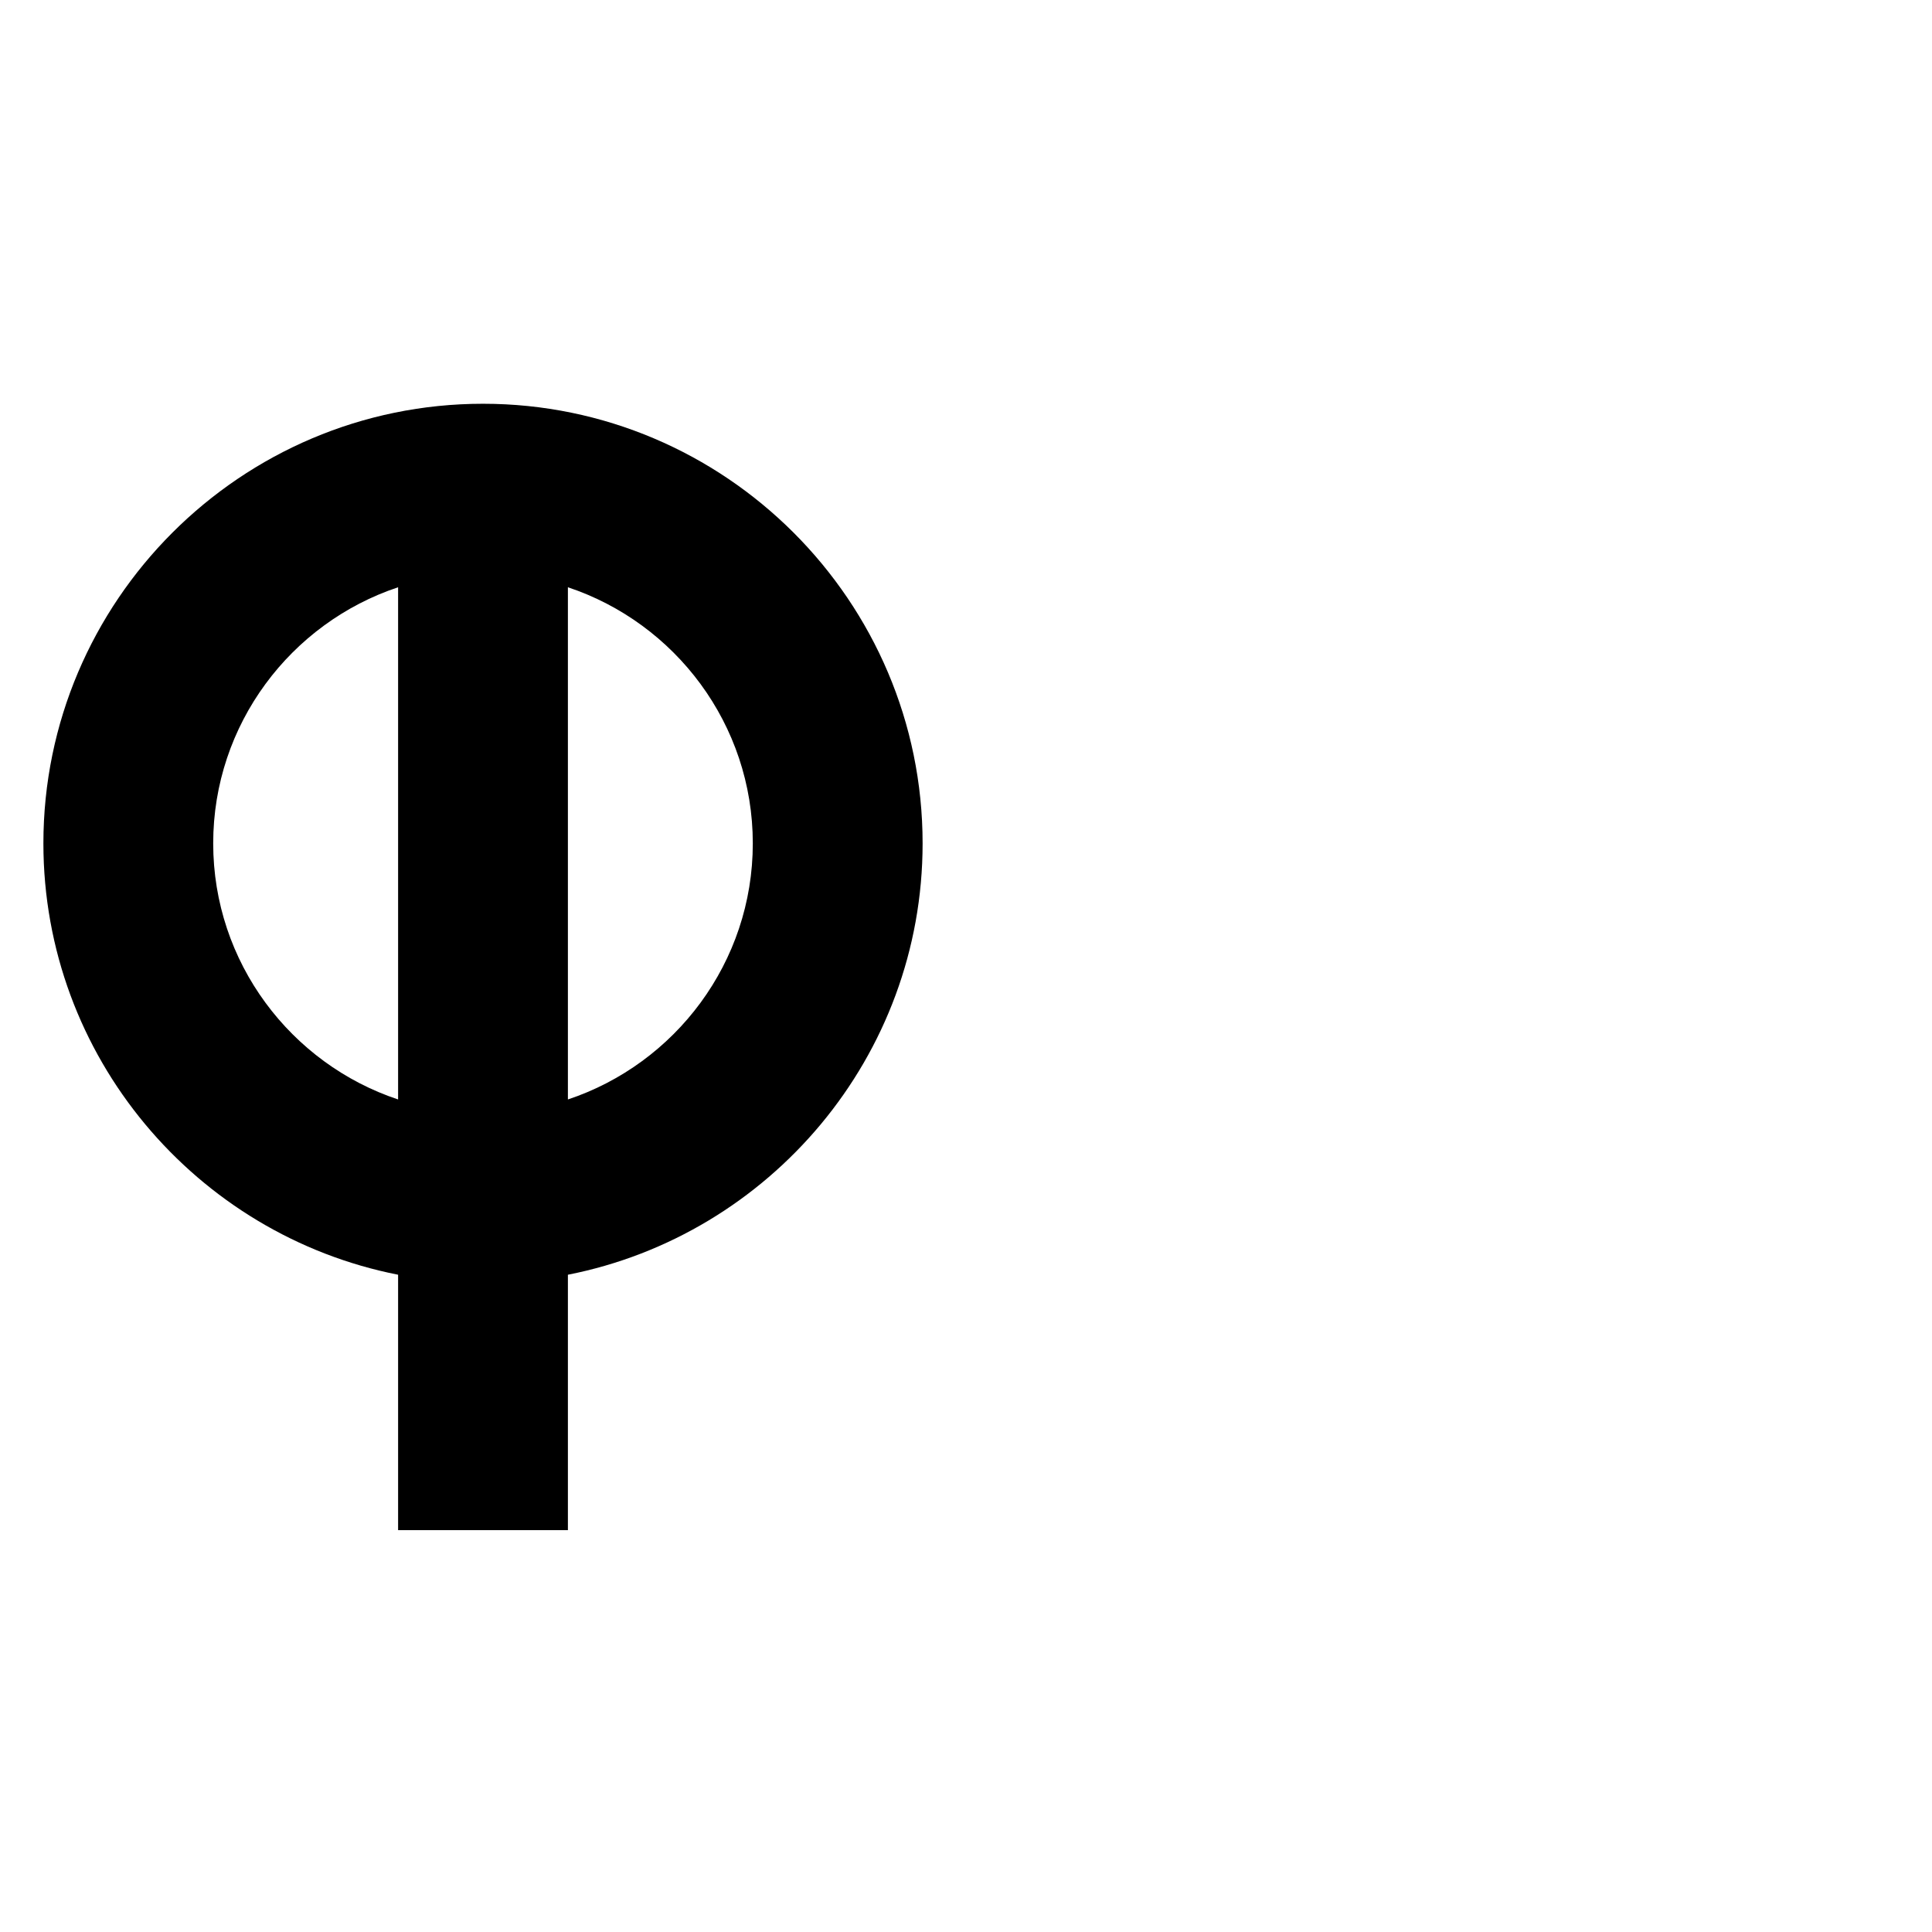
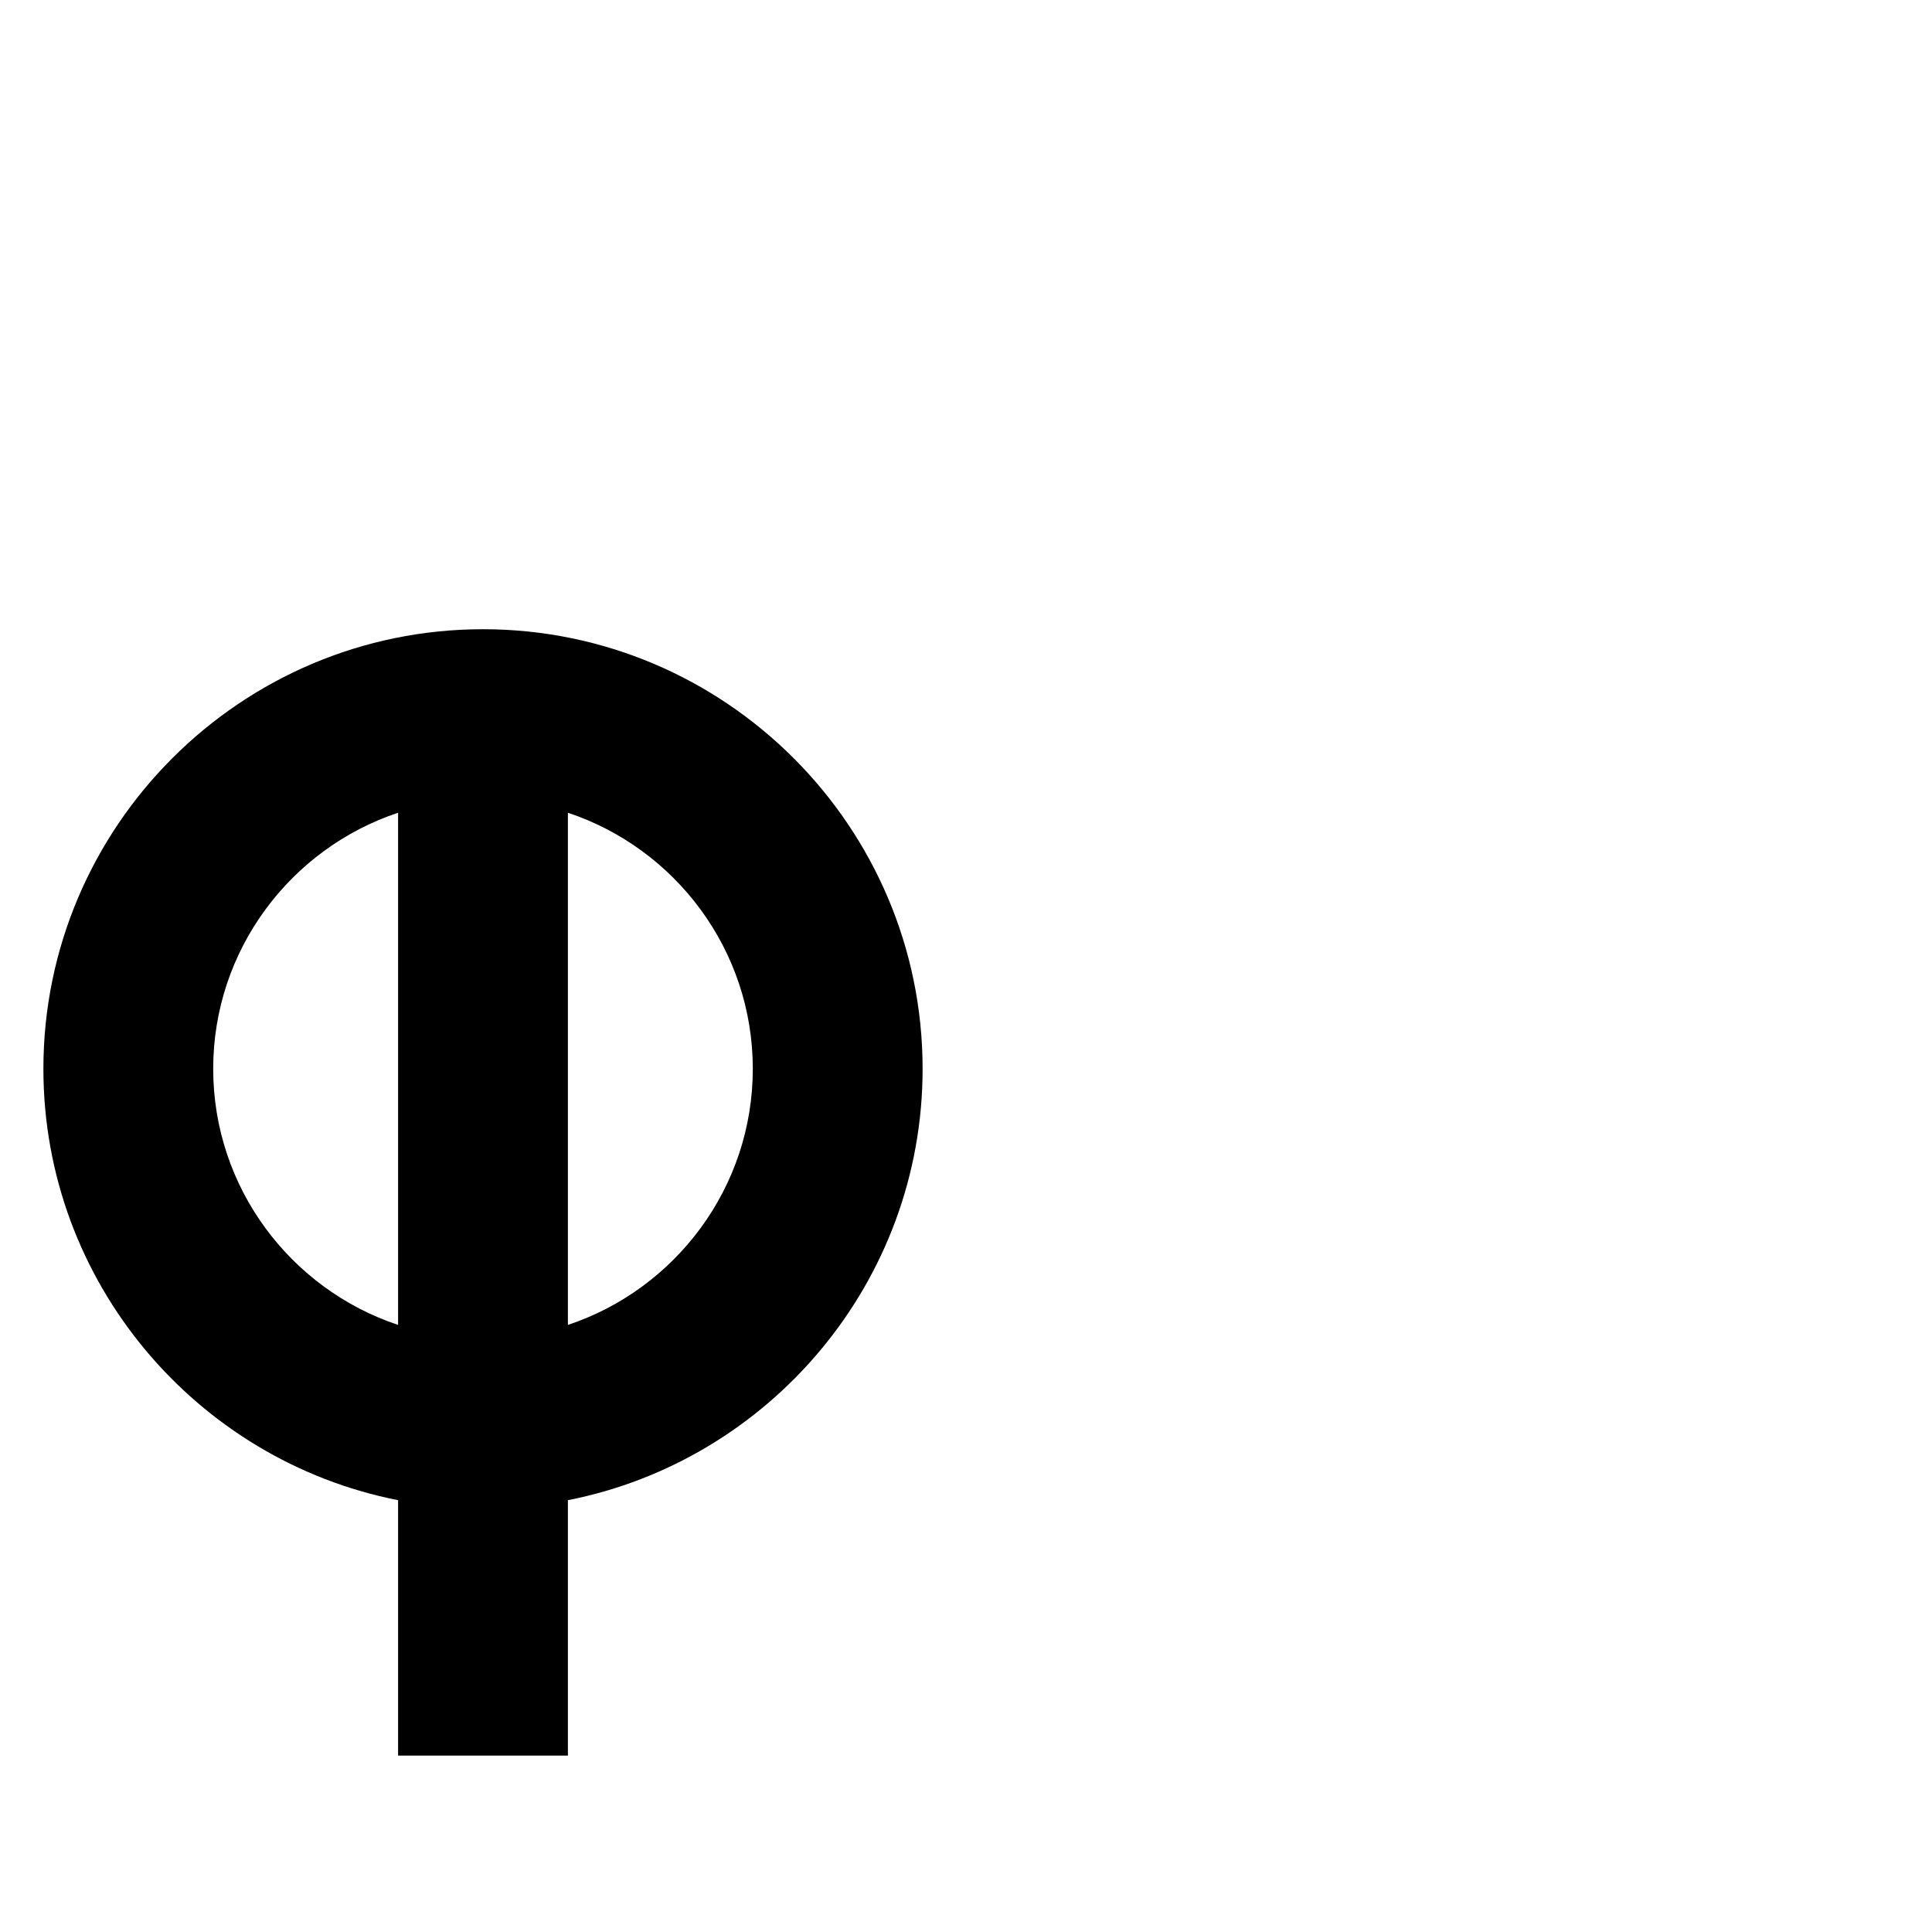
<svg xmlns="http://www.w3.org/2000/svg" width="2048" height="2048">
-   <path id="path1" fill="#000000" stroke="none" d="M 512 428 C 255.206 428 46 637.19 46 894 C 46 1120.032 208.065 1309.174 422 1351.264 L 422 1622 L 602 1622 L 602 1351.264 C 815.945 1309.173 978 1120.019 978 894 C 978 637.206 768.81 428 512 428 Z M 422 622.525 L 422 1165.475 C 308.301 1127.642 226 1020.188 226 894 C 226 767.812 308.301 660.358 422 622.525 Z M 602 622.525 C 715.703 660.359 798 767.818 798 894 C 798 1020.182 715.703 1127.641 602 1165.475 Z" />
+   <path id="path1" fill="#000000" stroke="none" d="M 512 667 C 255.206 667 46 876.19 46 1133 C 46 1359.032 208.065 1548.174 422 1590.264 L 422 1861 L 602 1861 L 602 1590.264 C 815.945 1548.173 978 1359.019 978 1133 C 978 876.206 768.81 667 512 667 Z M 422 861.525 L 422 1404.475 C 308.301 1366.642 226 1259.188 226 1133 C 226 1006.812 308.301 899.358 422 861.525 Z M 602 861.525 C 715.703 899.359 798 1006.818 798 1133 C 798 1259.181 715.703 1366.641 602 1404.475 Z" />
</svg>
